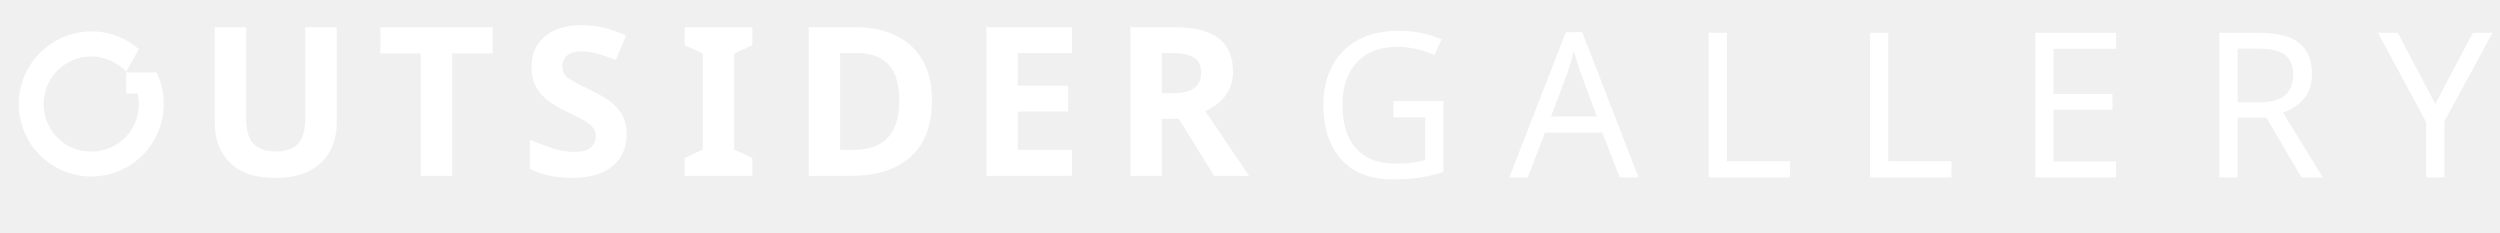
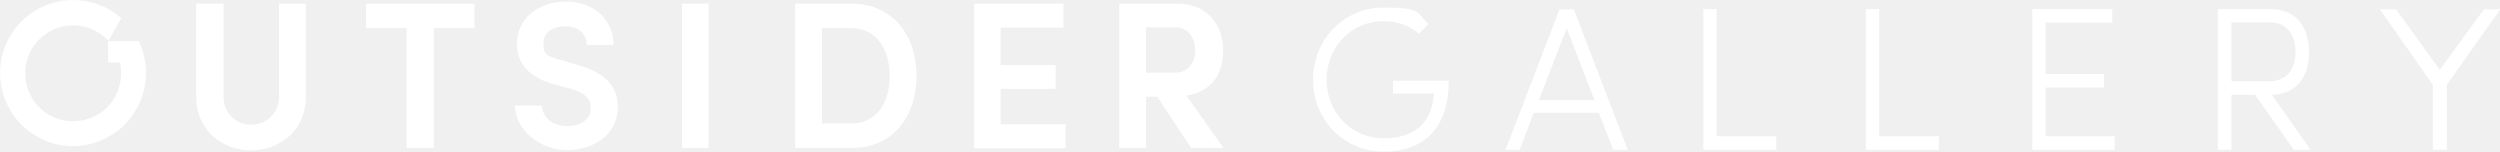
- <svg xmlns="http://www.w3.org/2000/svg" id="Layer_2" version="1.1" viewBox="0 0 966.8 90">
+ <svg xmlns="http://www.w3.org/2000/svg" id="Layer_2" version="1.1" viewBox="0 0 959.6 58.2">
  <defs>
    <style>
      .st0 {
-         letter-spacing: .3em;
-       }
- 
-       .st0, .st1, .st2, .st3, .st4, .st5, .st6 {
-         font-family: SofiaPro-Light, 'Sofia Pro';
-         font-size: 78.3px;
-         font-weight: 300;
-       }
- 
-       .st0, .st1, .st2, .st3, .st4, .st5, .st6, .st7, .st8, .st9, .st10, .st11, .st12 {
-         isolation: isolate;
-       }
- 
-       .st0, .st1, .st2, .st3, .st4, .st5, .st6, .st8, .st9, .st13, .st10, .st11, .st12 {
        fill: #fff;
-       }
- 
-       .st1 {
-         letter-spacing: .3em;
-       }
- 
-       .st2 {
-         letter-spacing: .3em;
-       }
- 
-       .st3 {
-         letter-spacing: .3em;
-       }
- 
-       .st4 {
-         letter-spacing: .3em;
-       }
- 
-       .st5 {
-         letter-spacing: .3em;
-       }
- 
-       .st6 {
-         letter-spacing: .2em;
-       }
- 
-       .st8 {
-         letter-spacing: .1em;
-       }
- 
-       .st8, .st9, .st10, .st11, .st12 {
-         font-family: SofiaPro-SemiBold, 'Sofia Pro';
-         font-size: 80.5px;
-         font-weight: 600;
-       }
- 
-       .st9 {
-         letter-spacing: 0em;
-       }
- 
-       .st10 {
-         letter-spacing: .2em;
-       }
- 
-       .st11 {
-         letter-spacing: .1em;
-       }
- 
-       .st12 {
-         letter-spacing: .2em;
      }
    </style>
  </defs>
-   <g id="Layer_1-2">
-     <g class="st7">
-       <text class="st12" transform="translate(76.2 68)">
-         <tspan x="0" y="0">U</tspan>
-       </text>
-       <text class="st8" transform="translate(145.5 68)">
-         <tspan x="0" y="0">T</tspan>
-       </text>
-       <text class="st12" transform="translate(201.2 68)">
-         <tspan x="0" y="0">S</tspan>
-       </text>
-       <text class="st10" transform="translate(262.2 68)">
-         <tspan x="0" y="0">I</tspan>
-       </text>
-       <text class="st11" transform="translate(305.5 68)">
-         <tspan x="0" y="0">D</tspan>
-       </text>
-       <text class="st8" transform="translate(374.2 68)">
-         <tspan x="0" y="0">E</tspan>
-       </text>
-       <text class="st9" transform="translate(429.9 68)">
-         <tspan x="0" y="0">R</tspan>
-       </text>
-     </g>
-     <path class="st13" d="M53.3,36.2h-4.5v-8.2h11.8c.4,1,.9,2,1.2,3,4.8,14-2,29.2-15.5,35-16.2,6.9-34.7-2.7-38.4-19.8C3.7,26.8,20.4,9.4,39.9,12.5c5.1.8,10,3.2,13.8,6.5h0c0,.1-4.9,8.7-4.9,8.7,0,0-1.1-1.1-1.3-1.2-5.2-4.7-13-6-19.4-3.2-11.7,5-15,20-6.3,29.5,8.5,9.2,23.8,7.2,29.7-3.8,2.1-3.9,2.6-8.3,1.8-12.7Z" />
-     <g class="st7">
-       <text class="st6" transform="translate(507 68.6)">
-         <tspan x="0" y="0">G</tspan>
-       </text>
-       <text class="st0" transform="translate(583.7 68.6)">
-         <tspan x="0" y="0">A</tspan>
-       </text>
-       <text class="st1" transform="translate(653.2 68.6)">
-         <tspan x="0" y="0">L</tspan>
-       </text>
-       <text class="st4" transform="translate(715.6 68.6)">
-         <tspan x="0" y="0">L</tspan>
-       </text>
-       <text class="st5" transform="translate(779.5 68.6)">
-         <tspan x="0" y="0">E</tspan>
-       </text>
-       <text class="st3" transform="translate(850.7 68.6)">
-         <tspan x="0" y="0">R</tspan>
-       </text>
-       <text class="st2" transform="translate(919.6 68.6)">
-         <tspan x="0" y="0">Y</tspan>
-       </text>
-     </g>
-   </g>
+   <path class="st0" d="M107.1,37.2V1.4h10.3v35.9c0,12.4-9.7,20.4-21,20.4s-21.1-8-21.1-20.4V1.4h10.5v35.9c0,6.4,5.1,10.6,10.6,10.6s10.7-4.2,10.7-10.6h0Z" />
+   <path class="st0" d="M140.5,1.4h41.6v9.4h-15.6v46h-10.4V10.8h-15.6V1.4h0Z" />
+   <path class="st0" d="M208,40.6c.2,4.1,3.6,7.8,9.6,7.8s8.9-2.9,9.2-6.7c.2-3.6-2.3-6.1-7.6-7.6l-6.8-1.8c-12.1-3.5-14-10.6-14-15.5,0-9.7,8.4-16.2,18.7-16.2s18.4,6.4,18.4,16.7h-10.3c0-4.4-3.1-7.2-8.3-7.2s-8.3,2.6-8.3,6.5.6,4.9,6.6,6.4l6.8,2c12.5,3.5,15.5,10.4,15.1,16.9-.4,10-9.4,15.7-19.5,15.7s-19.9-7.6-19.9-17.1h10.3,0Z" />
+   <path class="st0" d="M261.8,1.4h10.2v55.4h-10.2V1.4Z" />
+   <path class="st0" d="M305.2,56.8V1.4h21.6c15.9,0,25,12.1,25,27.8s-9.2,27.6-25,27.6h-21.6ZM315.5,47.4h11.3c9.8,0,14.7-8.2,14.7-18.2s-4.9-18.4-14.7-18.4h-11.3v36.6h0Z" />
+   <path class="st0" d="M373.9,1.4h34.3v9.2h-24.1v14.4h21.1v9.1h-21.1v13.6h24.9v9.2h-35.1V1.4h0Z" />
+   <path class="st0" d="M469.6,56.8h-12.4l-13-19.7h-4.3v19.7h-10.3V1.4h22.2c12.2,0,17.7,8.9,17.7,17.9s-4.2,15.8-14.1,17.4l14.2,20.1h0ZM439.9,10.5v17.4h11.1c5.5,0,7.8-4.5,7.8-8.6s-2.3-8.8-7.5-8.8h-11.4,0Z" />
+   <path class="st0" d="M46,24h-4.5v-8.2h11.8c.4,1,.9,2,1.2,3,4.8,14-2,29.2-15.5,35C22.8,60.8,4.4,51.1.7,34-3.5,14.6,13.1-2.8,32.7.4c5.1.8,10,3.2,13.8,6.5v.2l-4.9,8.5c0,0-1.1-1.1-1.3-1.2-5.2-4.7-13-6-19.4-3.2-11.7,5-15,20-6.3,29.5,8.5,9.2,23.8,7.2,29.7-3.8,2.1-3.9,2.6-8.3,1.8-12.7h0Z" />
+   <path class="st0" d="M556.1,31c0,18.3-9.7,27.2-25,27.2s-27.1-12.3-27.1-27.6,11.7-27.7,27.1-27.7,12.5,2.3,17.2,6.3l-3.7,3.7c-3.7-3.1-8.3-4.8-13.5-4.8-12.5,0-21.9,10-21.9,22.5s9.5,22.5,21.9,22.5,18.6-6.5,19.3-17.2h-15.7v-4.9h21.5,0Z" />
+   <path class="st0" d="M577.9,57.5l20.7-53.9h5.5l20.7,53.9h-5.6l-5.5-14.2h-25l-5.4,14.2h-5.6,0ZM601.4,10.7l-10.7,27.7h21.3l-10.7-27.7h0Z" />
+   <path class="st0" d="M658.9,3.5v48.8h22.9v5.2h-28V3.5h5.2,0Z" />
+   <path class="st0" d="M721.3,3.5v48.8h22.9v5.2h-28V3.5h5.2,0Z" />
+   <path class="st0" d="M810.8,3.5v5.2h-25.6v19.7h22.4v5.2h-22.4v18.7h26.5v5.2h-31.6V3.5h30.8,0Z" />
+   <path class="st0" d="M886.8,57.5h-6.3l-14.9-21.1h-9.1v21.1h-5.2V3.5h20c11,0,15,8.1,15,16.5s-3.9,16.1-14.3,16.4l14.9,21.1h0ZM856.5,8.7v22.5h14.4c7.6,0,10.2-5.5,10.2-11.2s-2.6-11.4-9.8-11.4c0,0-14.8,0-14.8,0Z" />
+   <path class="st0" d="M939.1,57.5h-5.3v-25l-20.3-28.9h6.2l16.8,23.2,16.9-23.2h6.3l-20.5,28.9v25h0Z" />
</svg>
